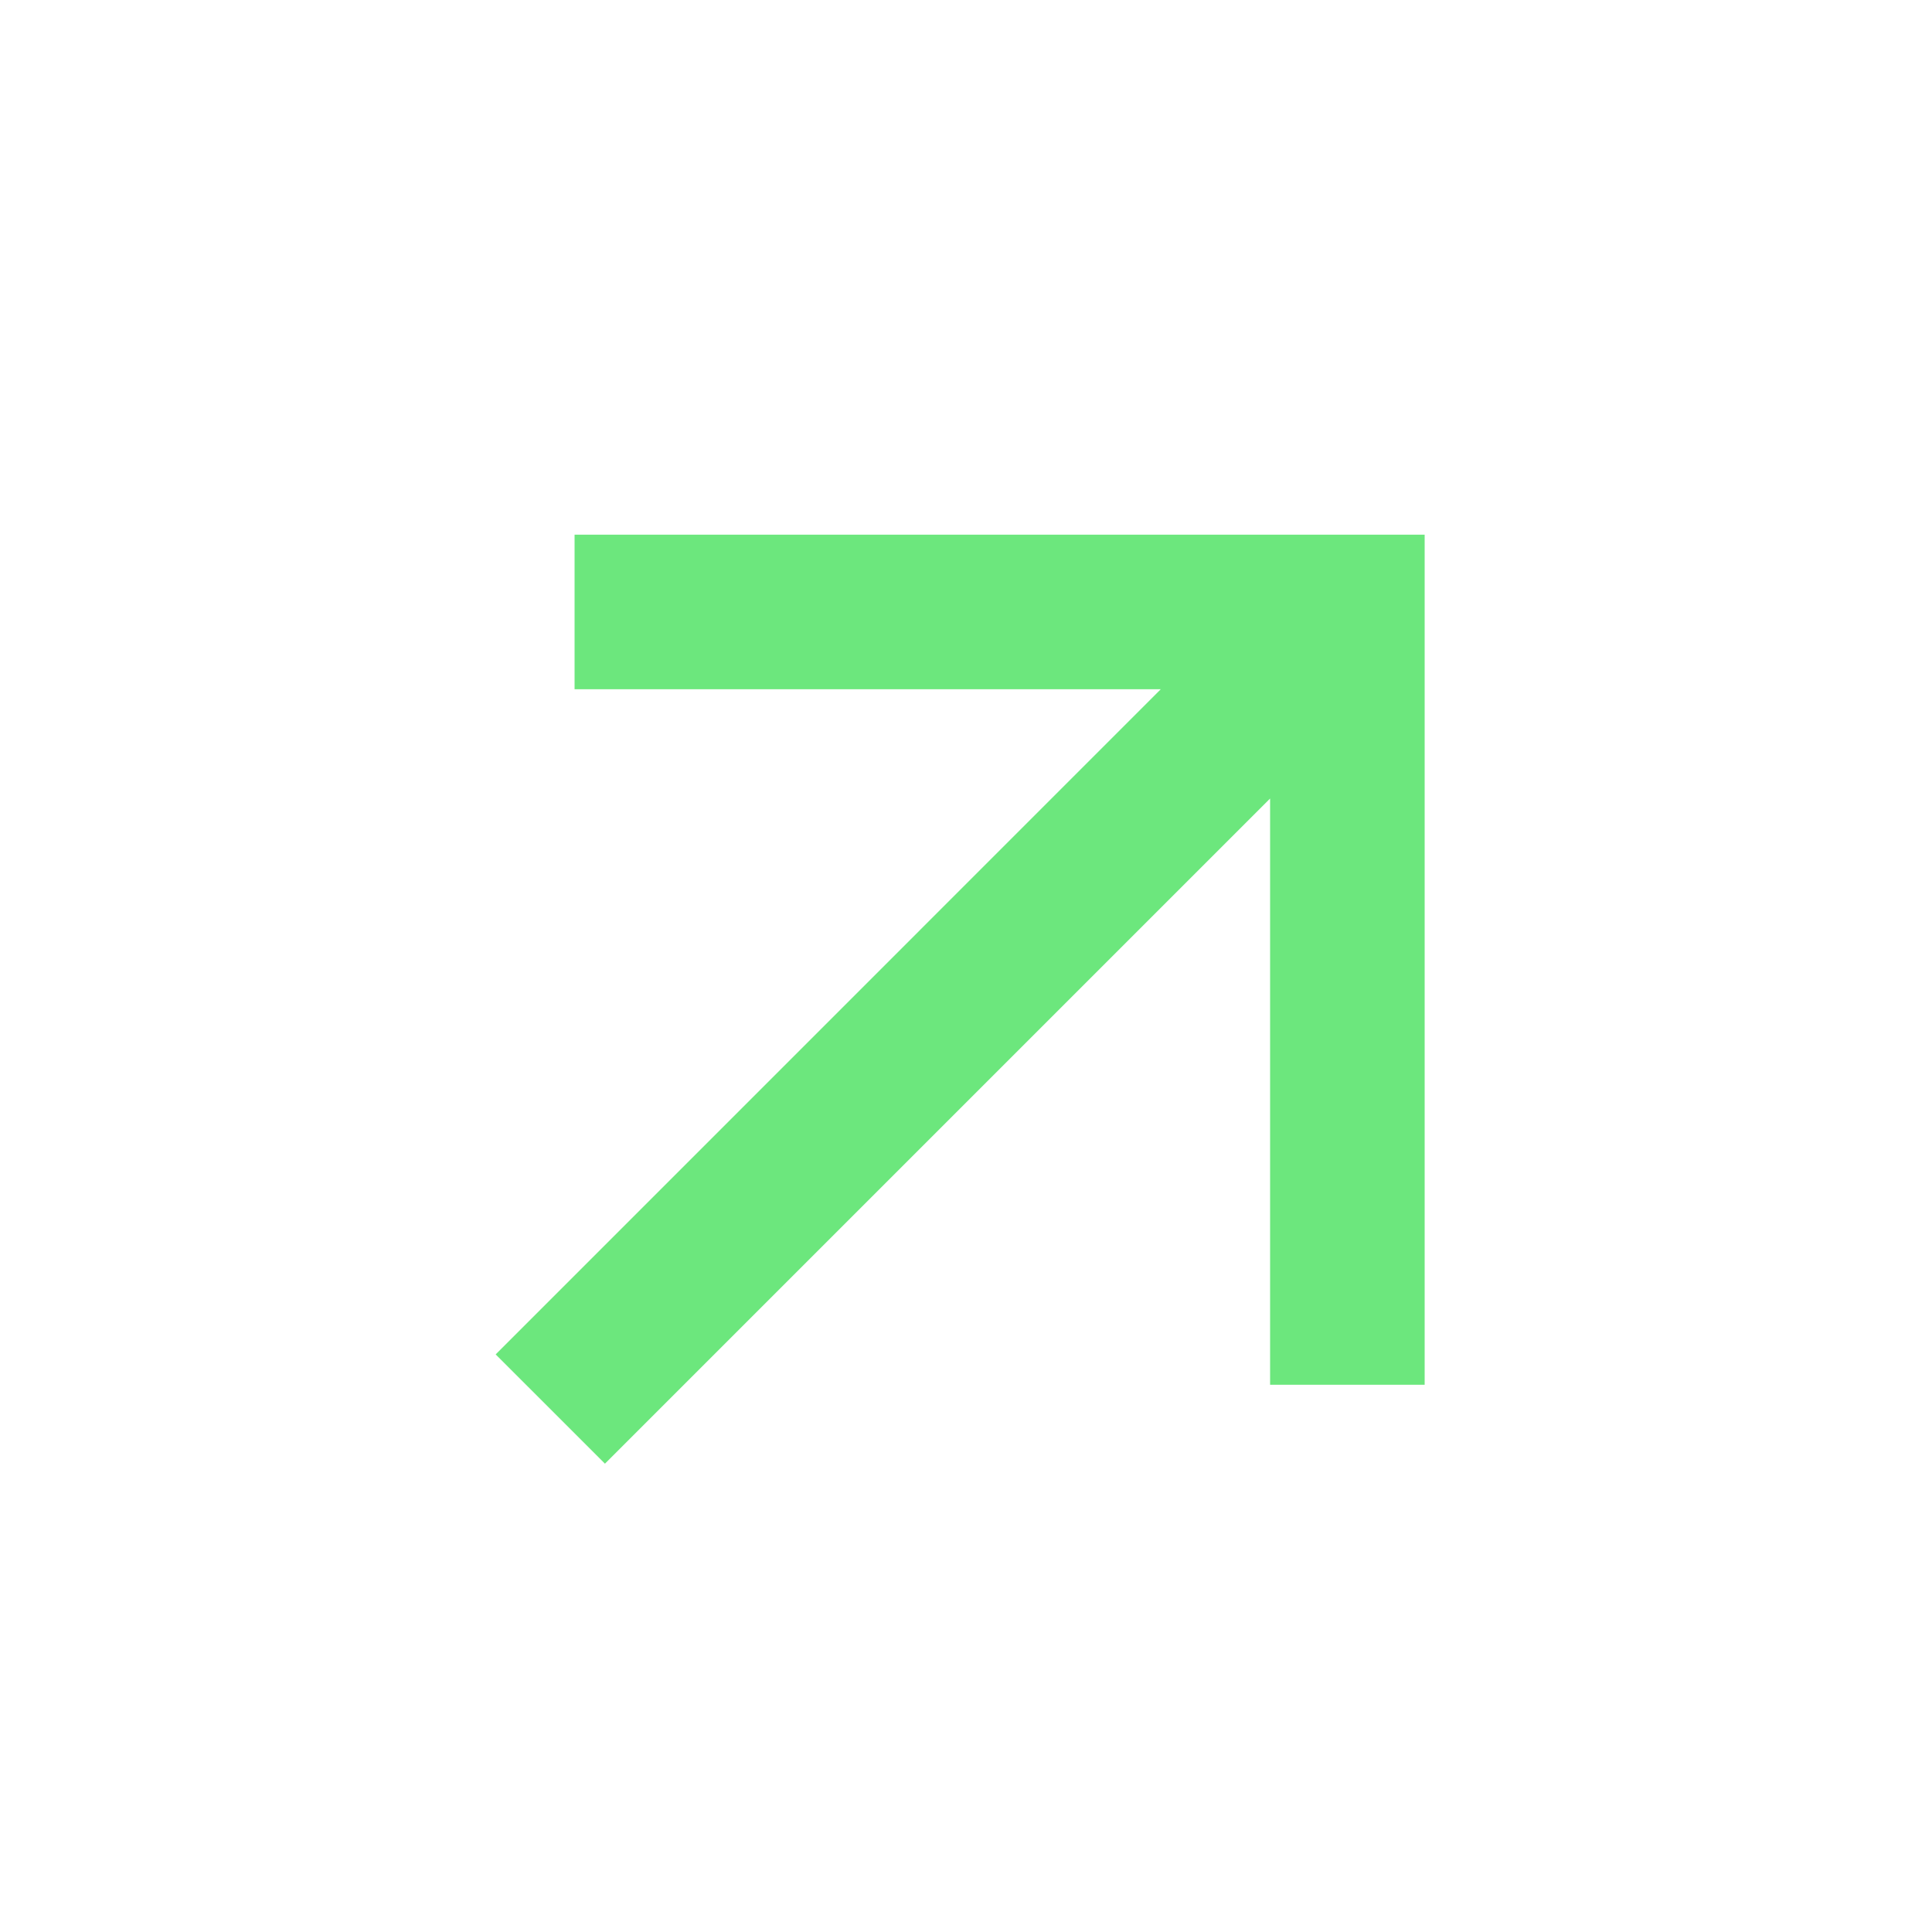
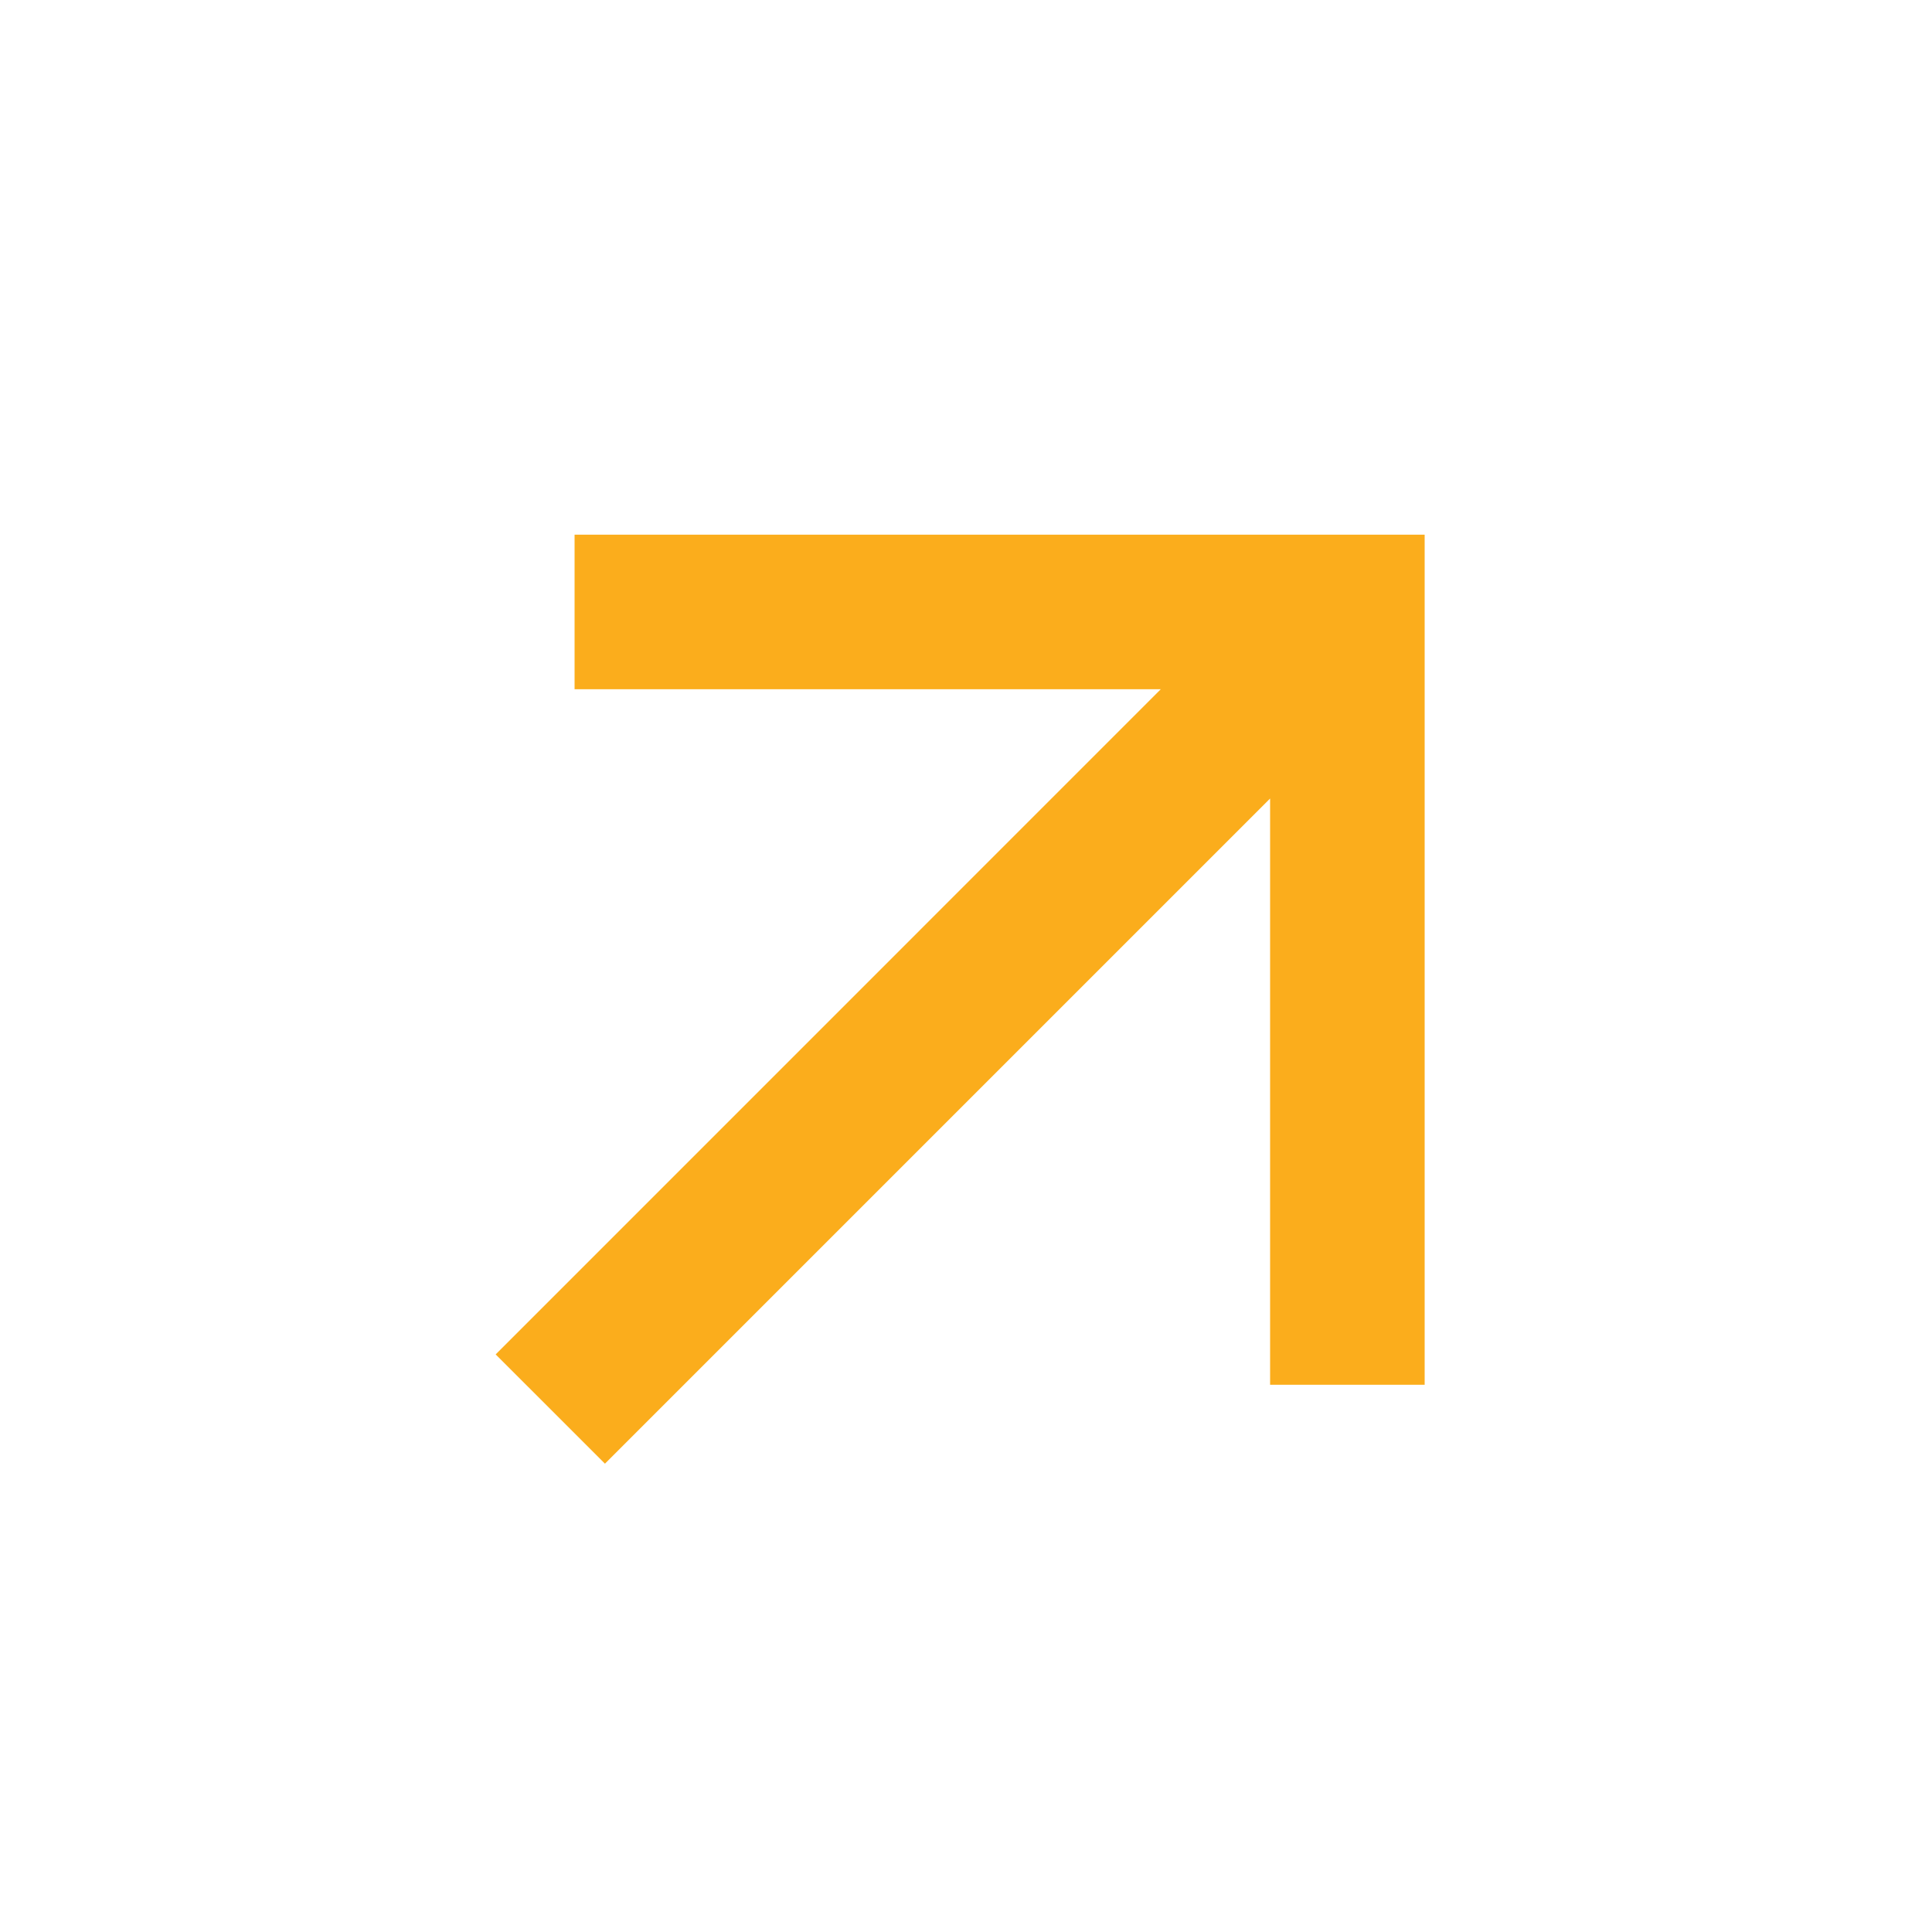
<svg xmlns="http://www.w3.org/2000/svg" width="25" height="25" viewBox="0 0 25 25" fill="none">
-   <path d="M16.435 10.333L7.828 18.94L6.414 17.526L15.02 8.919H7.435V6.919L18.435 6.919V17.919H16.435V10.333Z" fill="#6CE77D" />
+   <path d="M16.435 10.333L7.828 18.94L6.414 17.526L15.02 8.919H7.435V6.919H18.435V17.919H16.435V10.333Z" fill="#FBAD1C" />
</svg>
